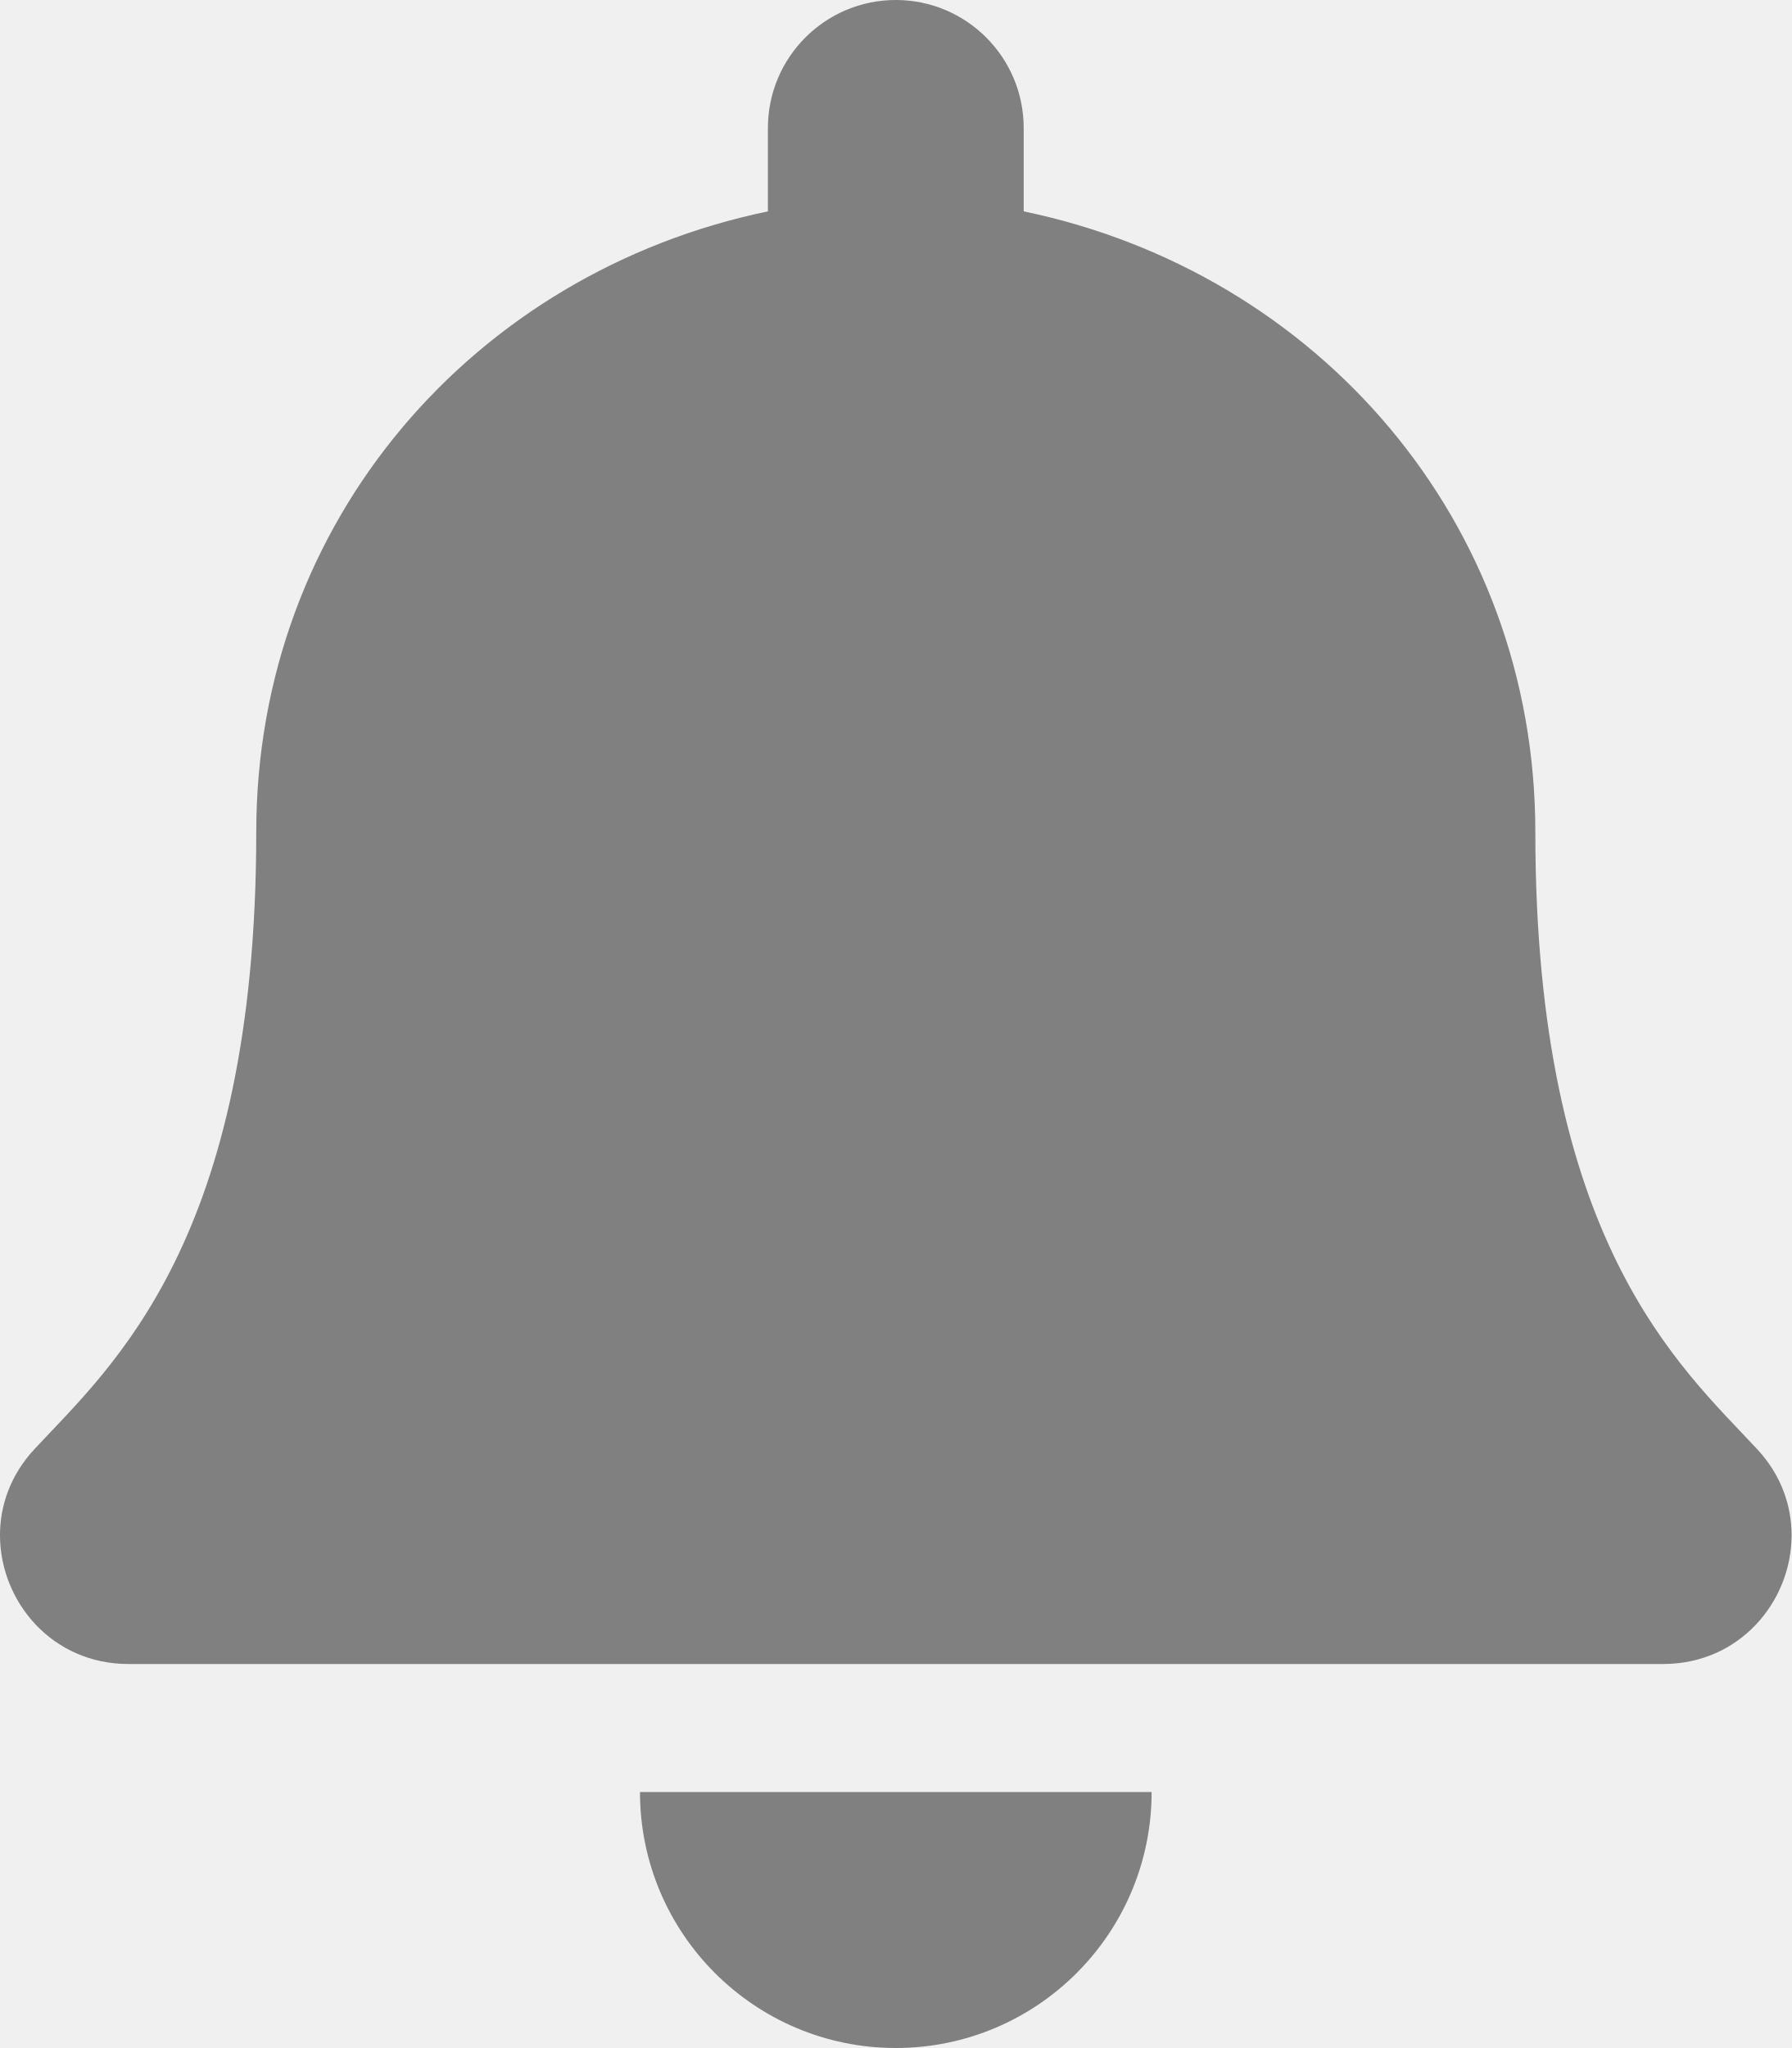
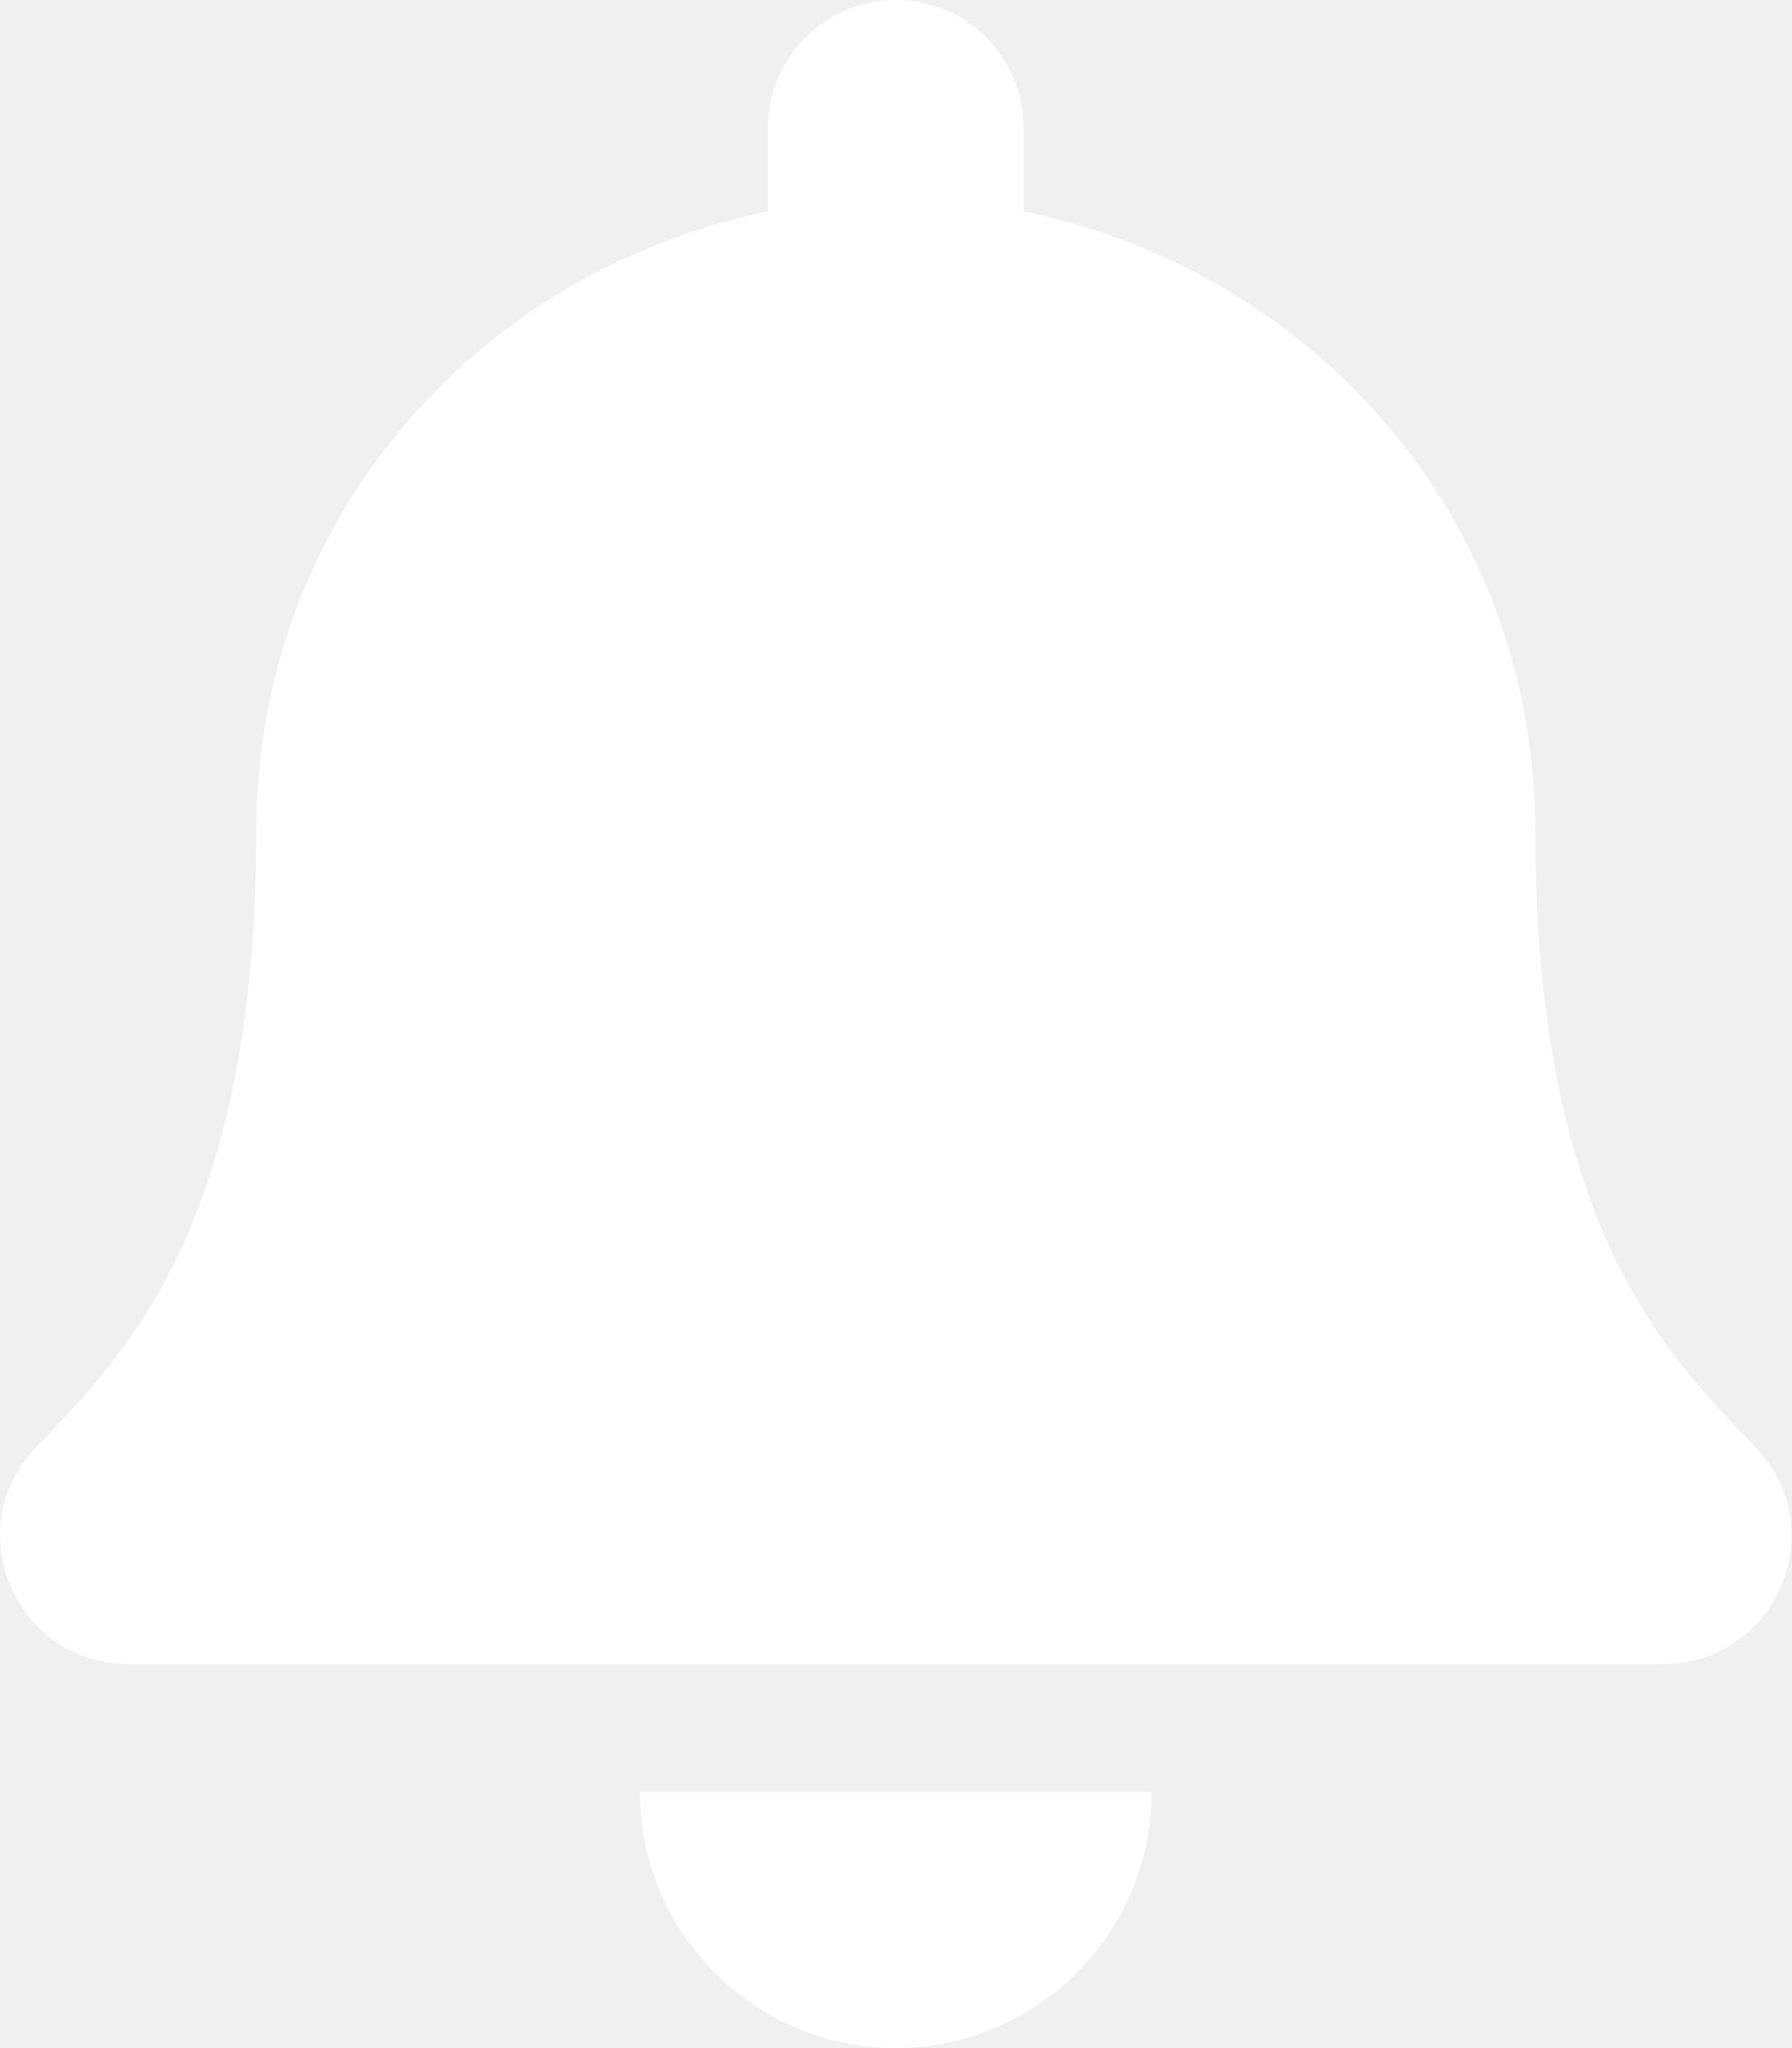
<svg xmlns="http://www.w3.org/2000/svg" aria-hidden="true" focusable="false" data-prefix="fas" data-icon="bell" class="svg-inline--fa fa-bell fa-w-14" role="img" viewBox="0 0 448 512">
-   <path fill="grey" d="M224 512c35.32 0 63.97-28.65 63.97-64H160.03c0 35.35 28.65 64 63.97 64zm215.39-149.71c-19.32-20.76-55.47-51.99-55.47-154.29 0-77.7-54.48-139.9-127.94-155.16V32c0-17.67-14.32-32-31.98-32s-31.98 14.33-31.98 32v20.84C118.56 68.1 64.08 130.3 64.08 208c0 102.3-36.15 133.53-55.47 154.29-6 6.45-8.66 14.16-8.61 21.71.11 16.4 12.98 32 32.1 32h383.8c19.12 0 32-15.6 32.1-32 .05-7.55-2.61-15.27-8.61-21.71z" />
+   <path fill="#ffffff" d="M224 512c35.32 0 63.97-28.65 63.97-64H160.03c0 35.35 28.65 64 63.97 64zm215.39-149.71c-19.32-20.76-55.47-51.99-55.47-154.29 0-77.7-54.48-139.9-127.94-155.16V32c0-17.67-14.32-32-31.98-32s-31.98 14.33-31.98 32v20.84C118.56 68.1 64.08 130.3 64.08 208c0 102.3-36.15 133.53-55.47 154.29-6 6.45-8.66 14.16-8.61 21.71.11 16.4 12.98 32 32.1 32h383.8c19.12 0 32-15.6 32.1-32 .05-7.55-2.61-15.27-8.61-21.71z" />
</svg>
